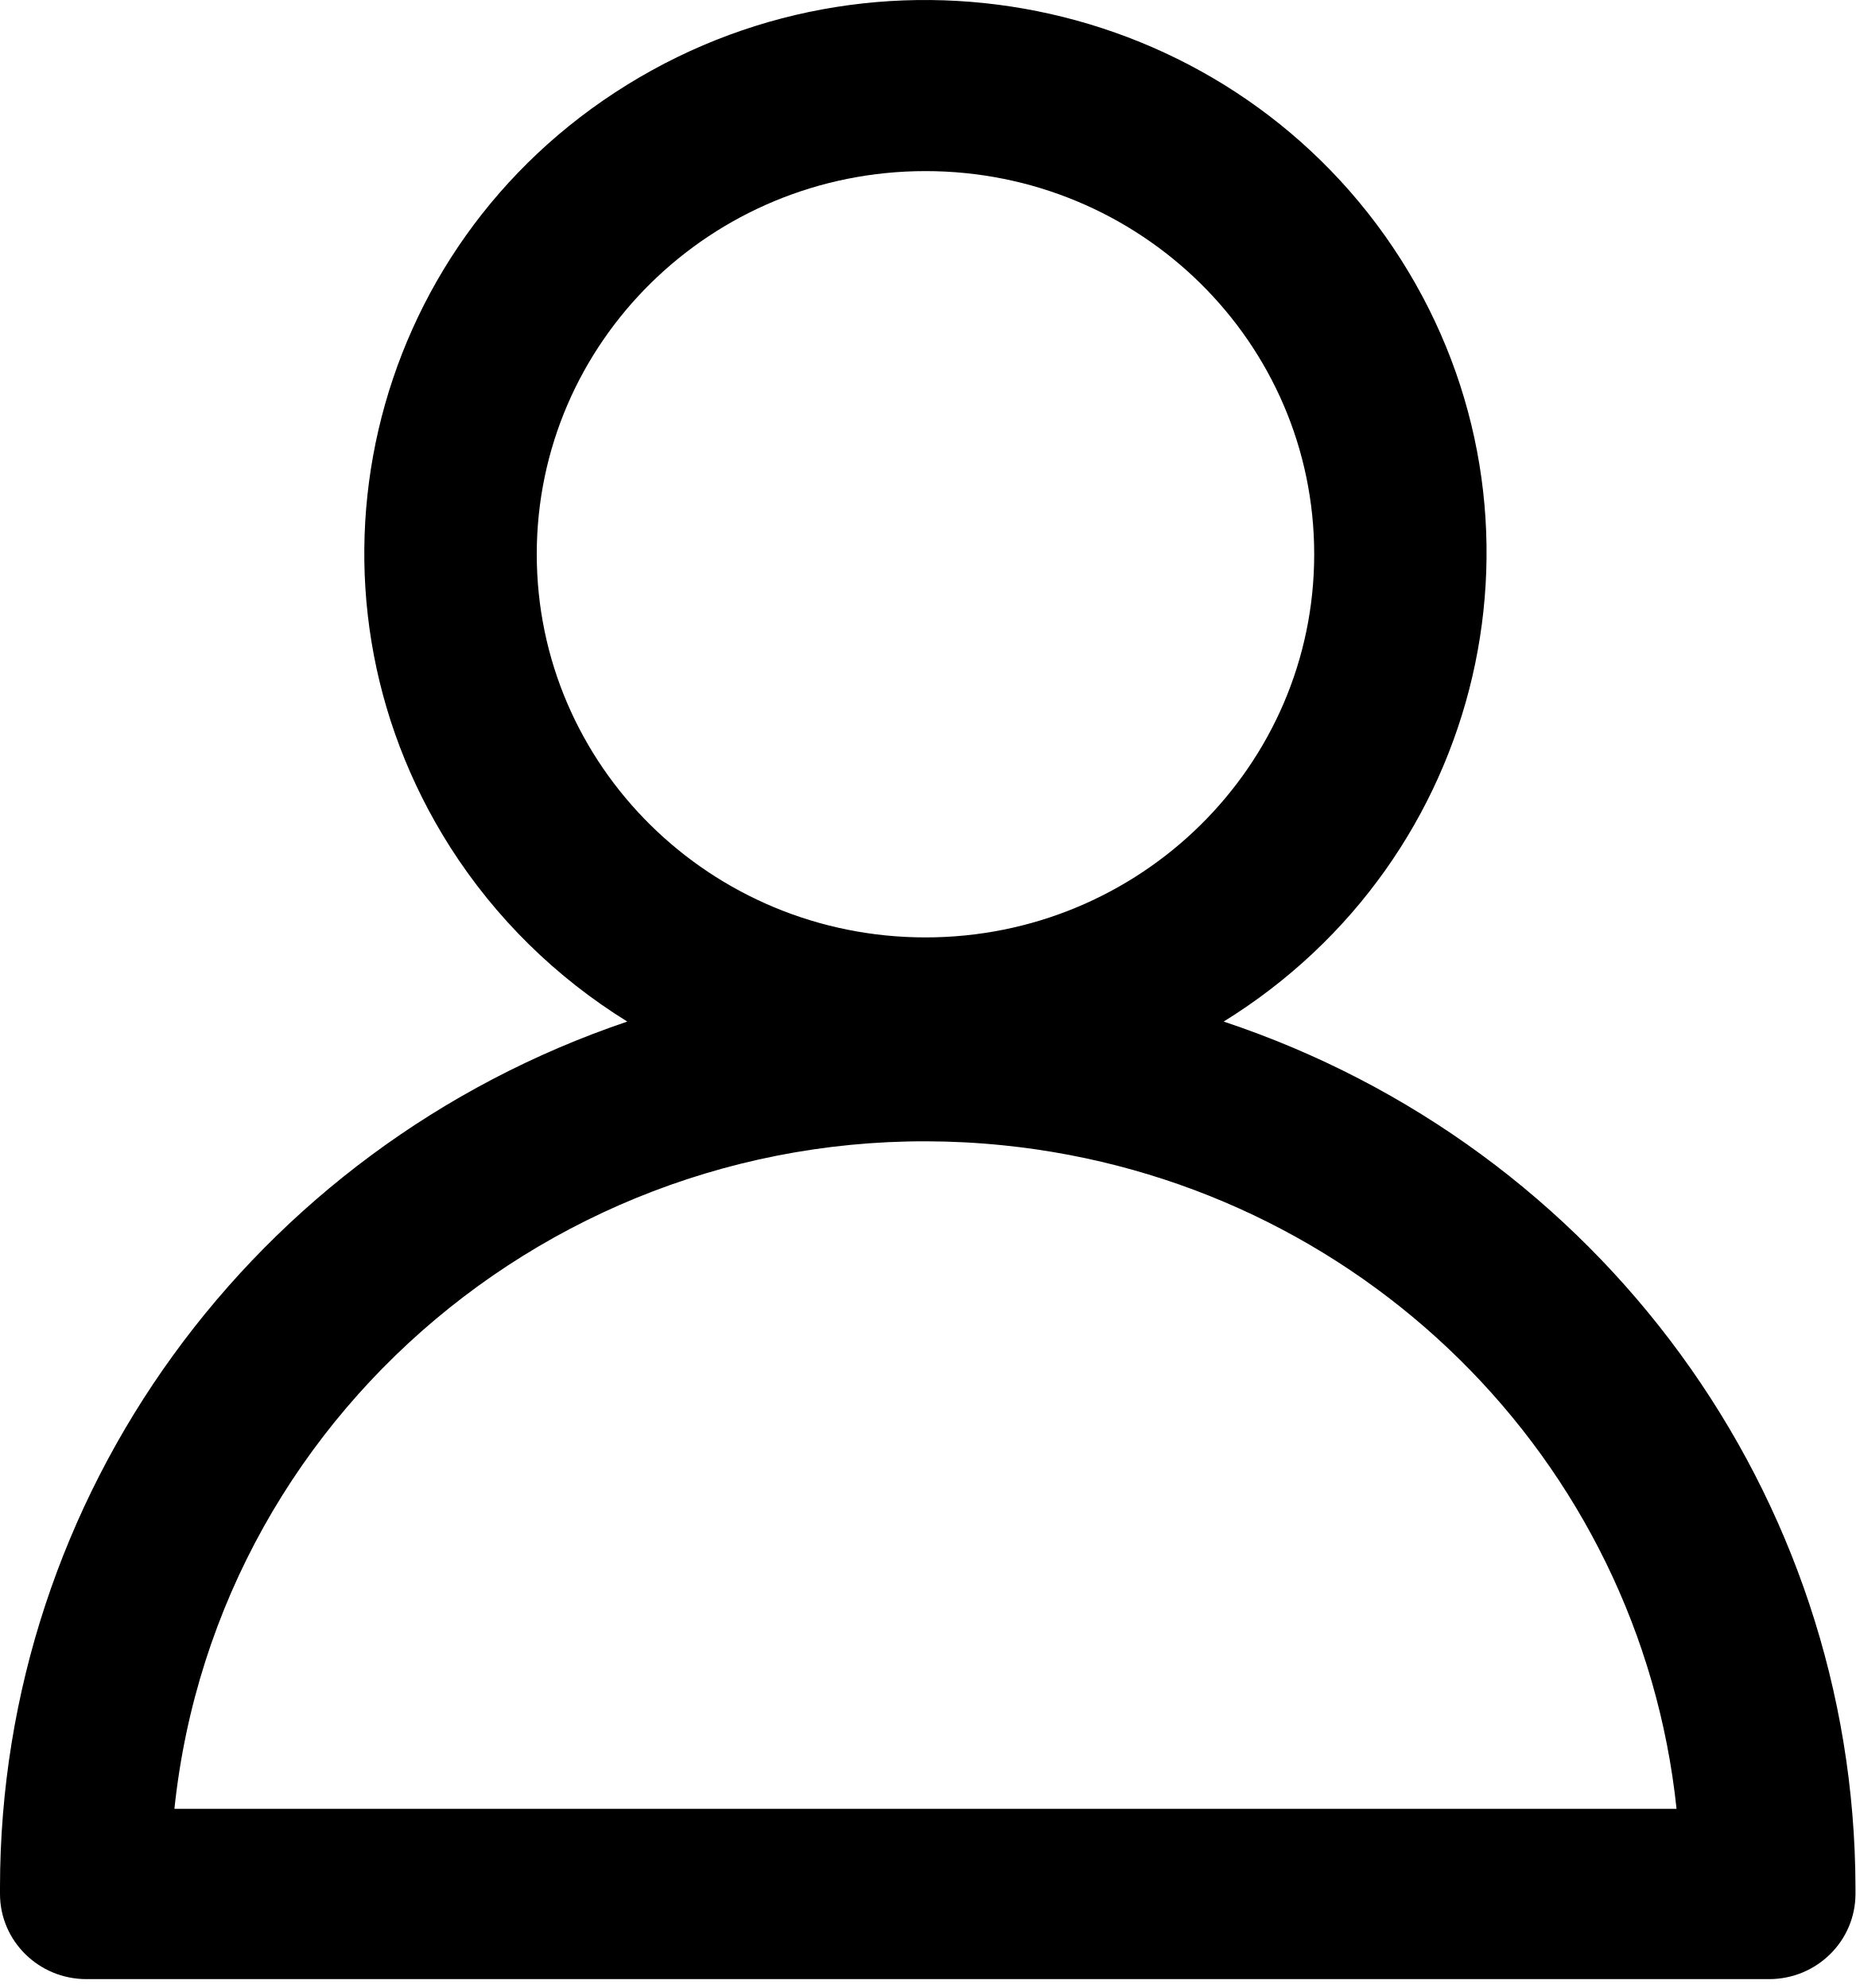
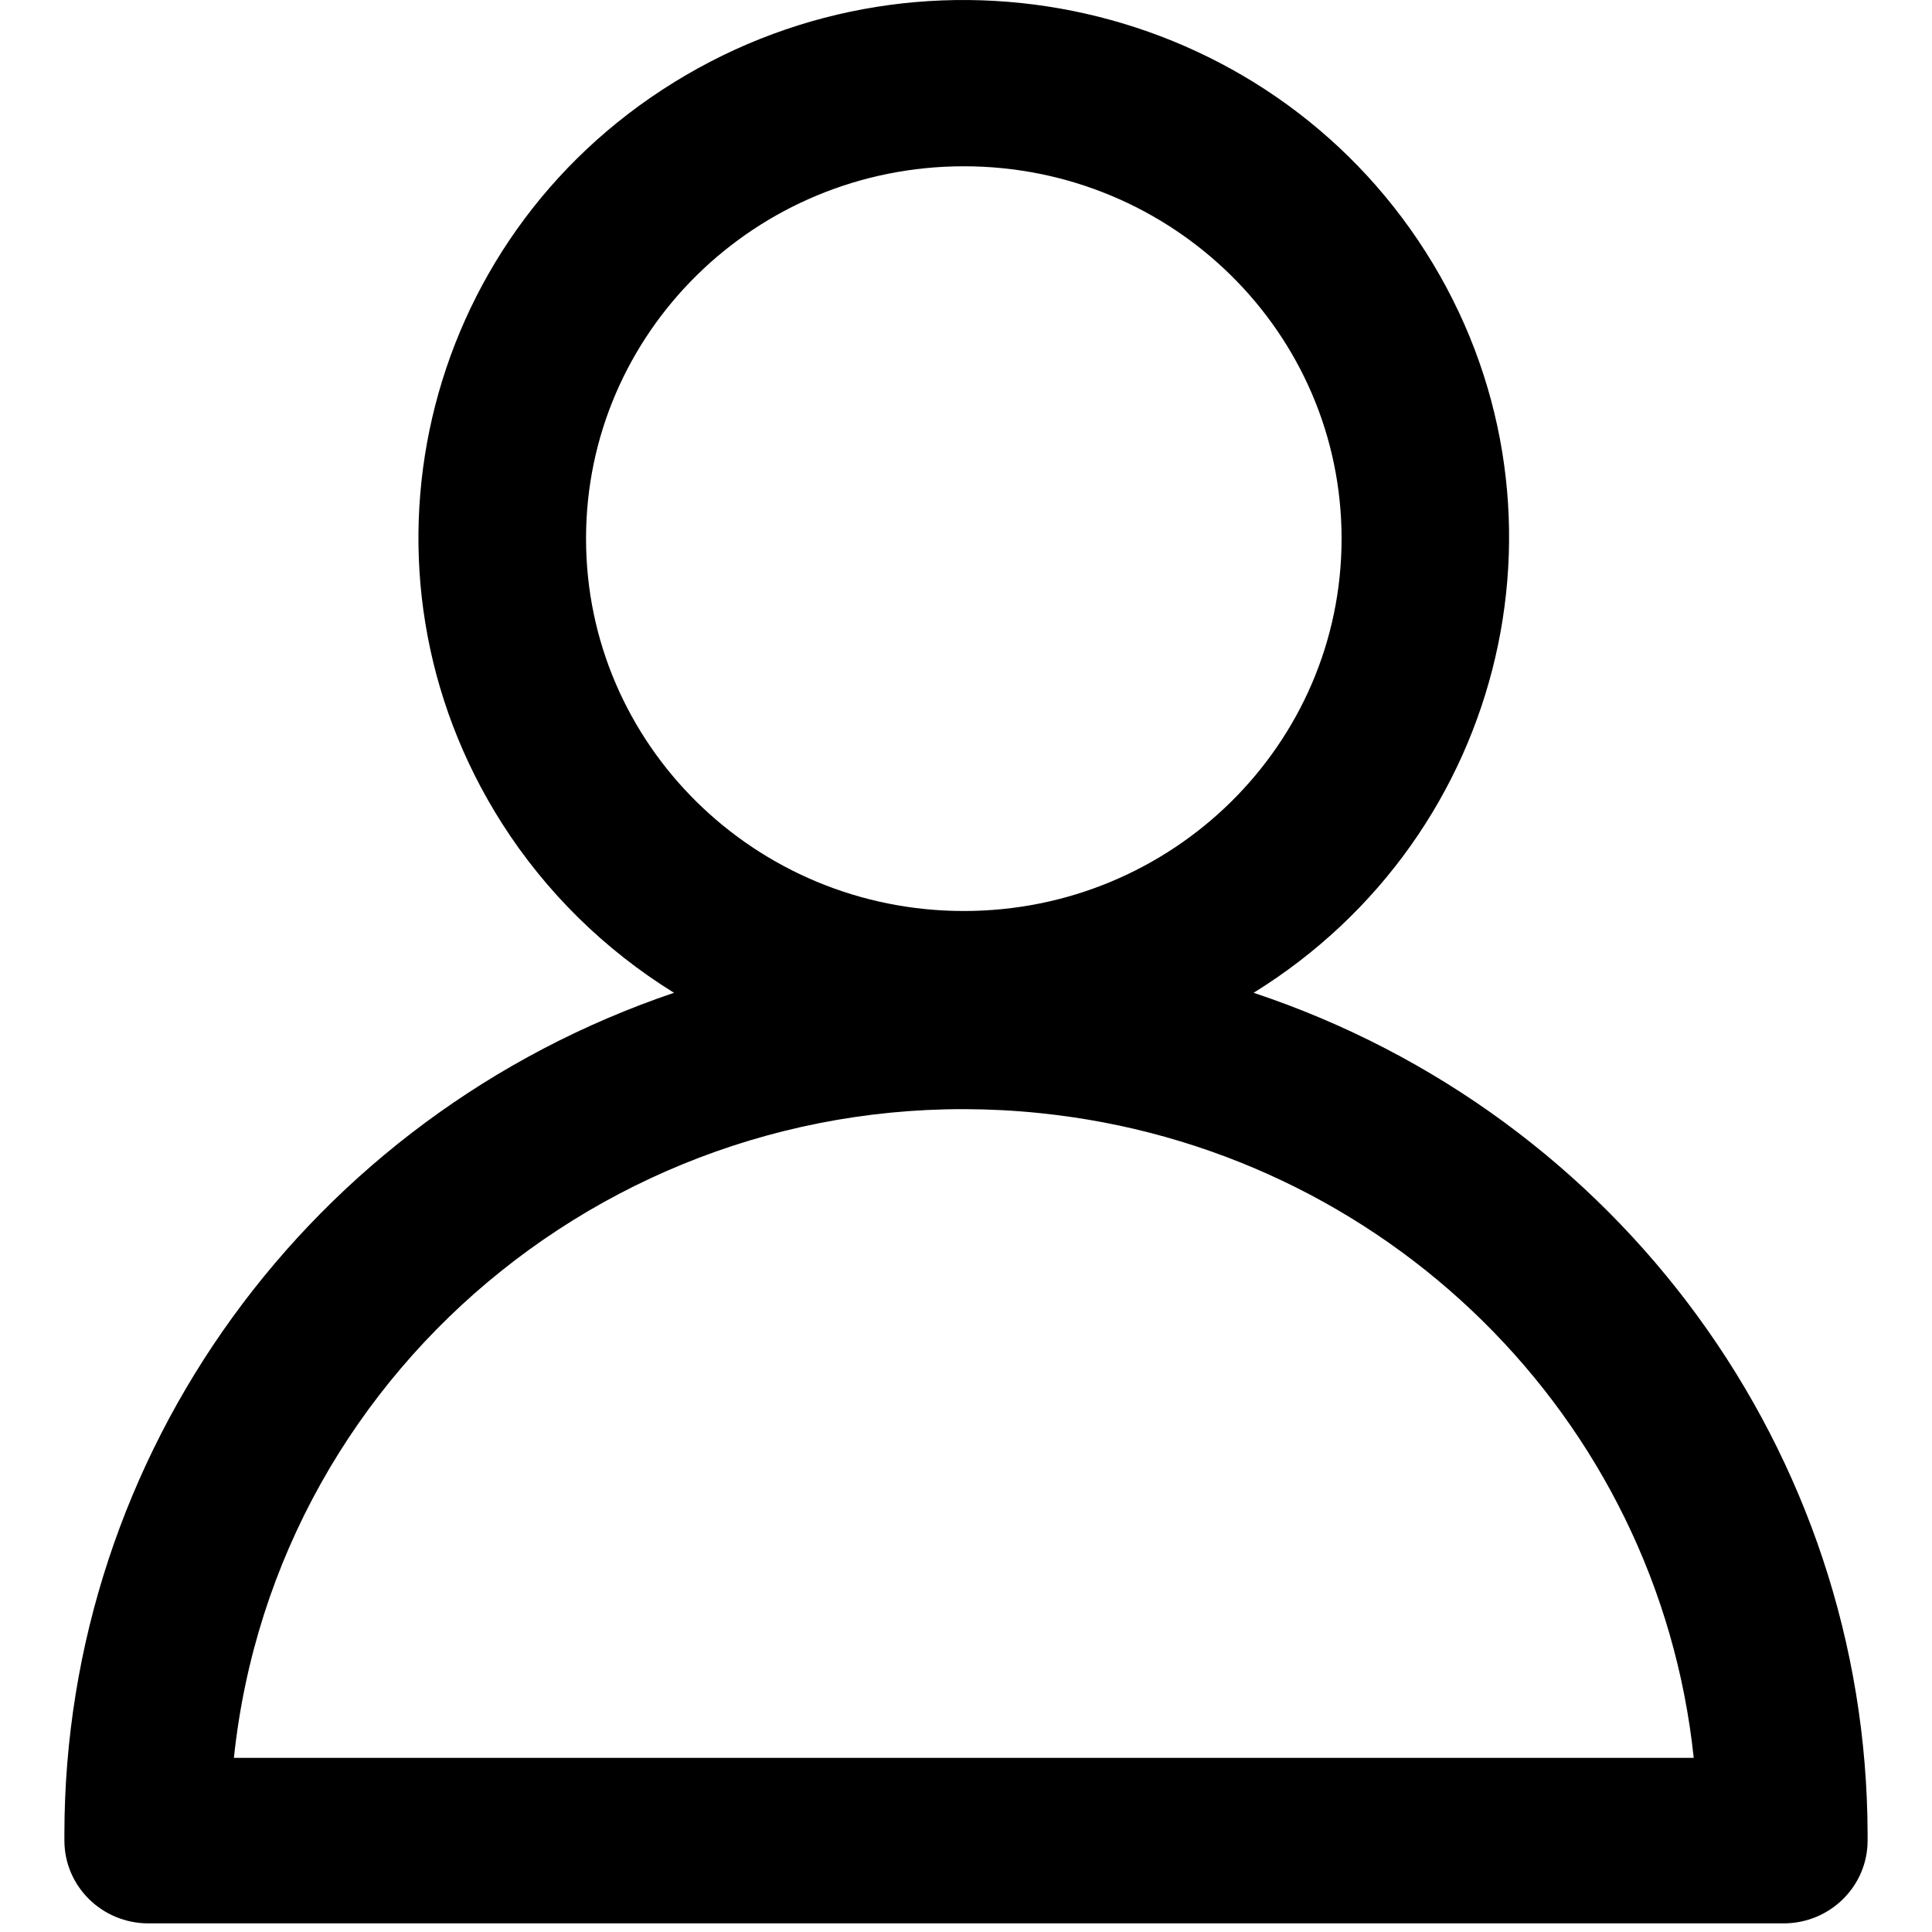
- <svg xmlns="http://www.w3.org/2000/svg" width="14" height="15" viewBox="0 0 14 15" fill="currentColor">
+ <svg xmlns="http://www.w3.org/2000/svg" width="32" height="32" viewBox="0 0 14 15" fill="currentColor">
  <path d="M9.233 7.708C11.213 6.483 11.811 3.908 10.569 1.956C9.326 0.003 6.713 -0.586 4.733 0.639C2.752 1.863 2.154 4.439 3.397 6.392C3.736 6.924 4.193 7.374 4.733 7.708C1.903 8.666 0.002 11.289 0 14.238V14.29C0 14.645 0.292 14.933 0.652 14.933H13.348C13.708 14.933 14 14.645 14 14.29V14.238C13.993 11.28 12.076 8.654 9.233 7.708ZM6.983 1.291C8.603 1.291 9.916 2.585 9.916 4.182C9.916 5.778 8.603 7.073 6.983 7.073C5.363 7.073 4.05 5.778 4.05 4.182V4.178C4.052 2.583 5.365 1.291 6.983 1.291ZM1.316 13.648C1.641 10.562 4.442 8.321 7.572 8.642C10.253 8.916 12.372 11.005 12.65 13.648H1.316Z" fill="currentColor" />
</svg>
